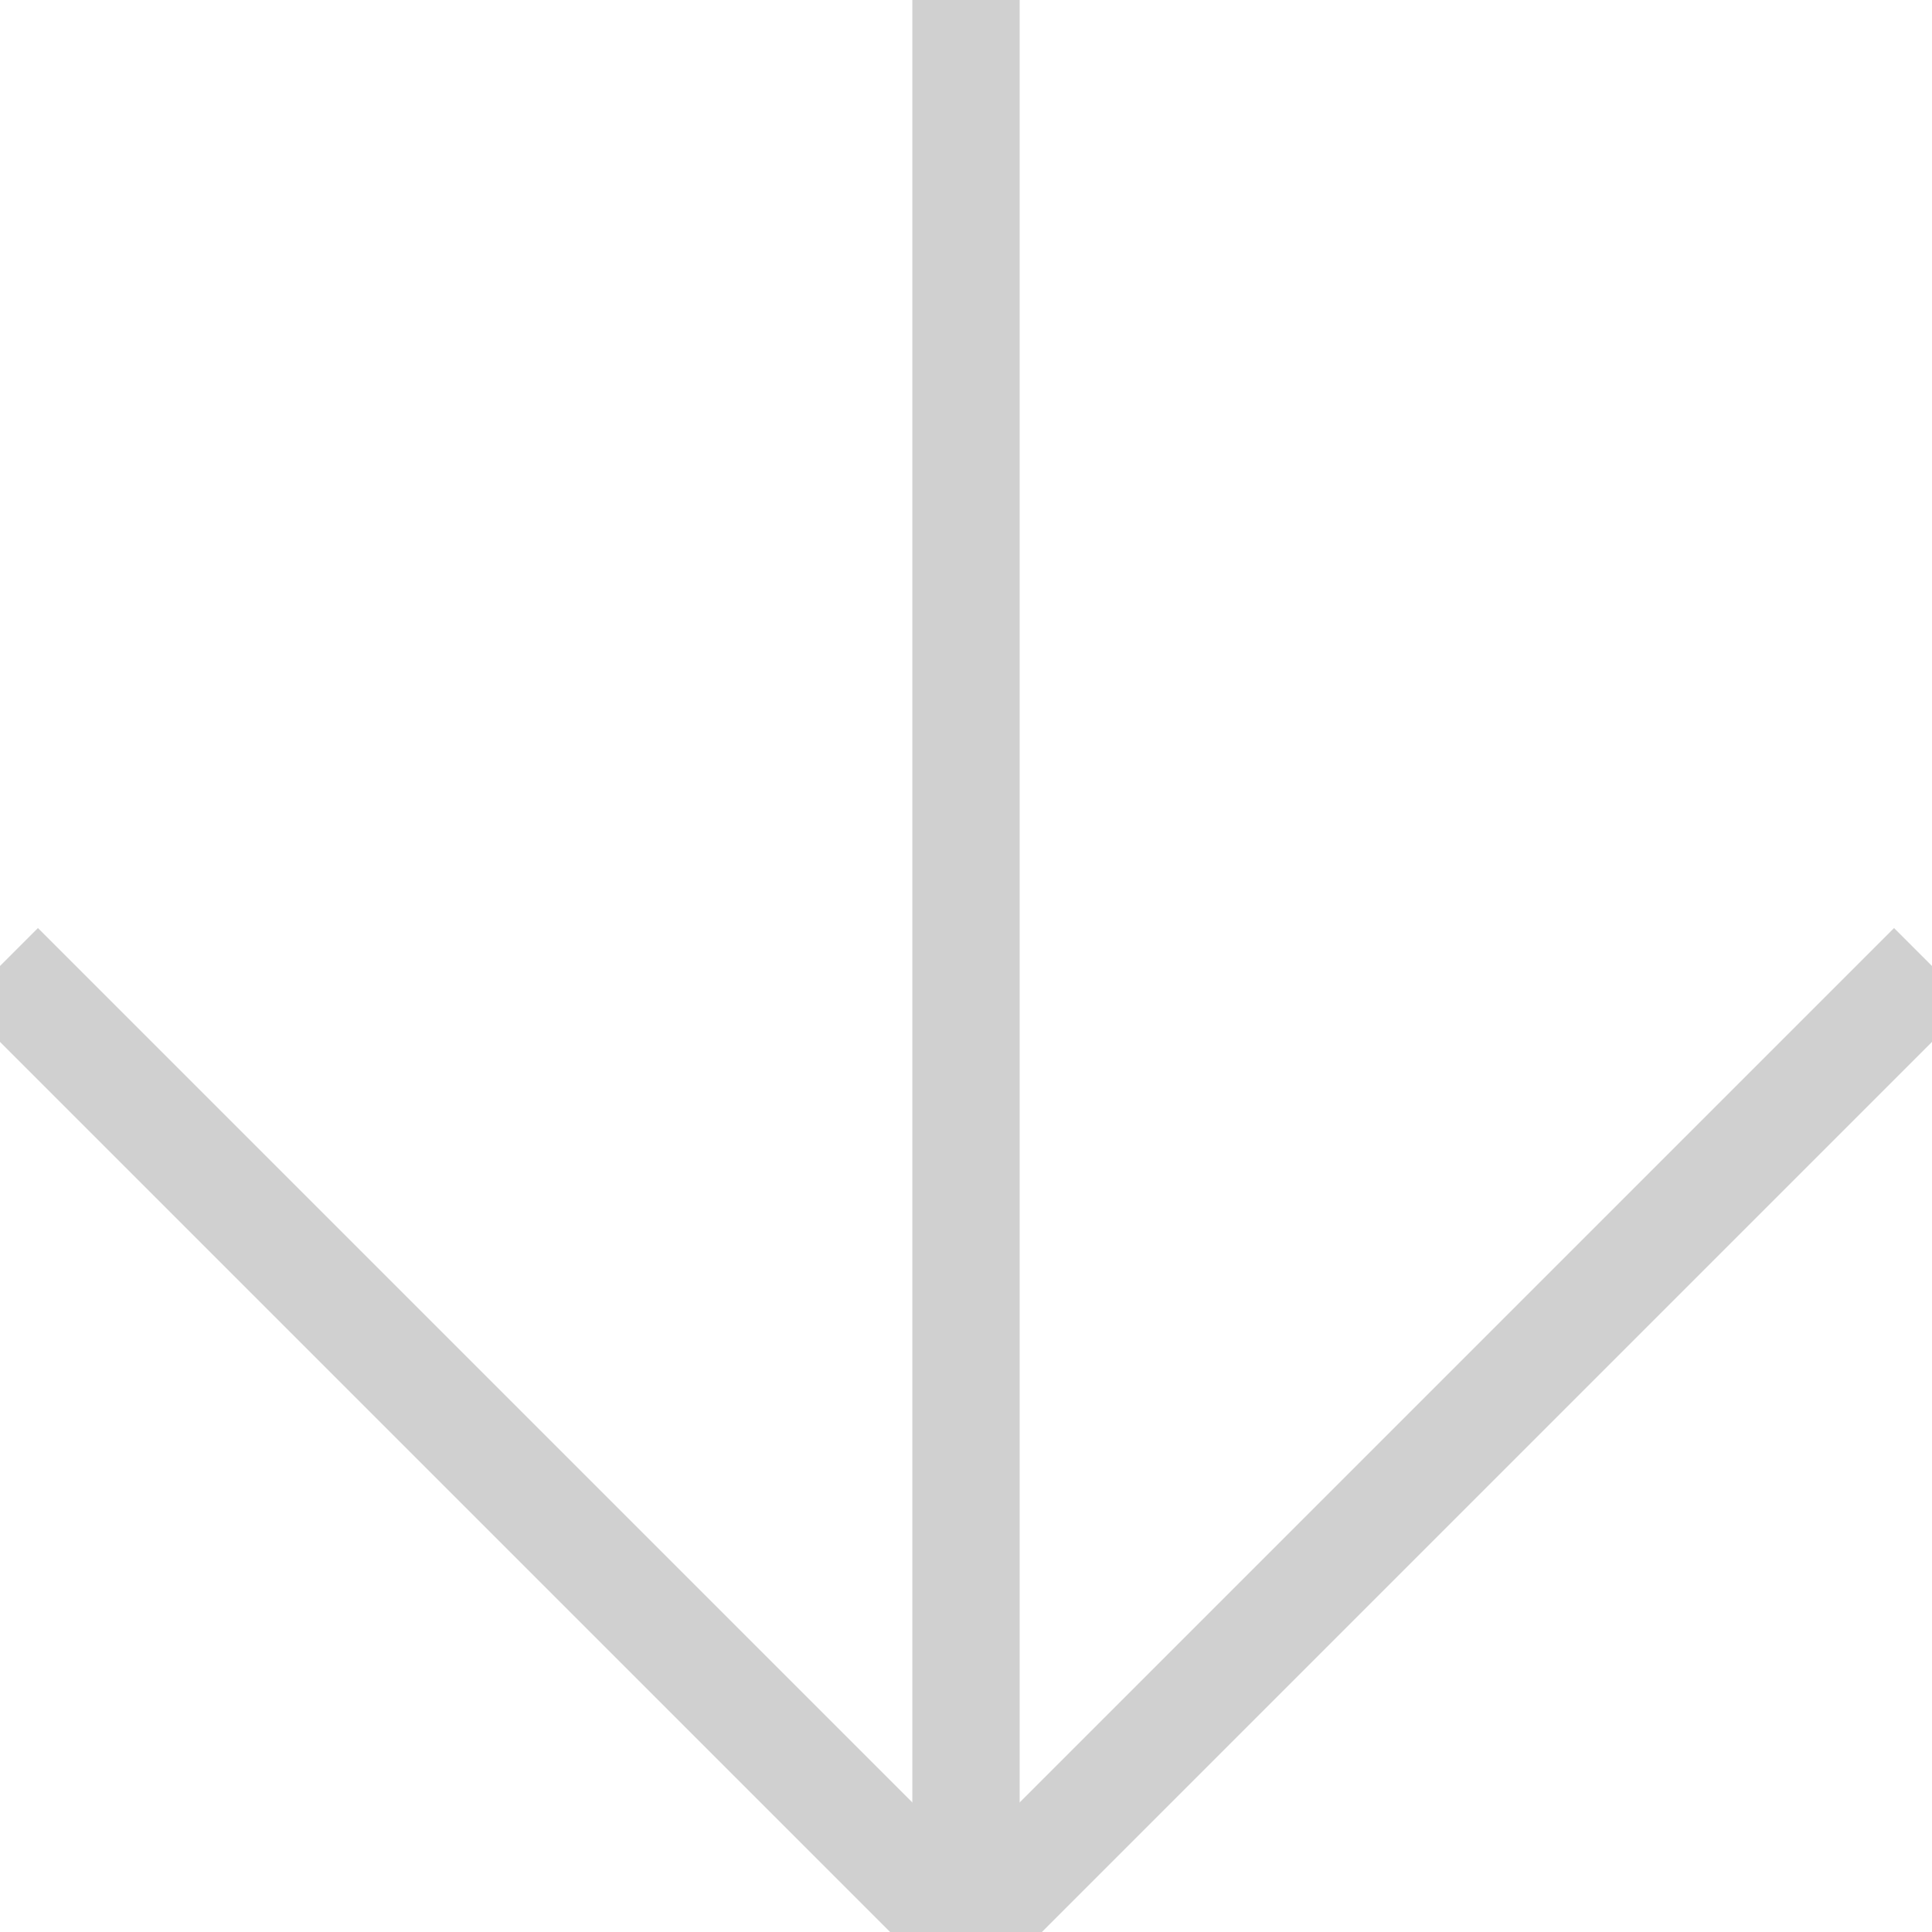
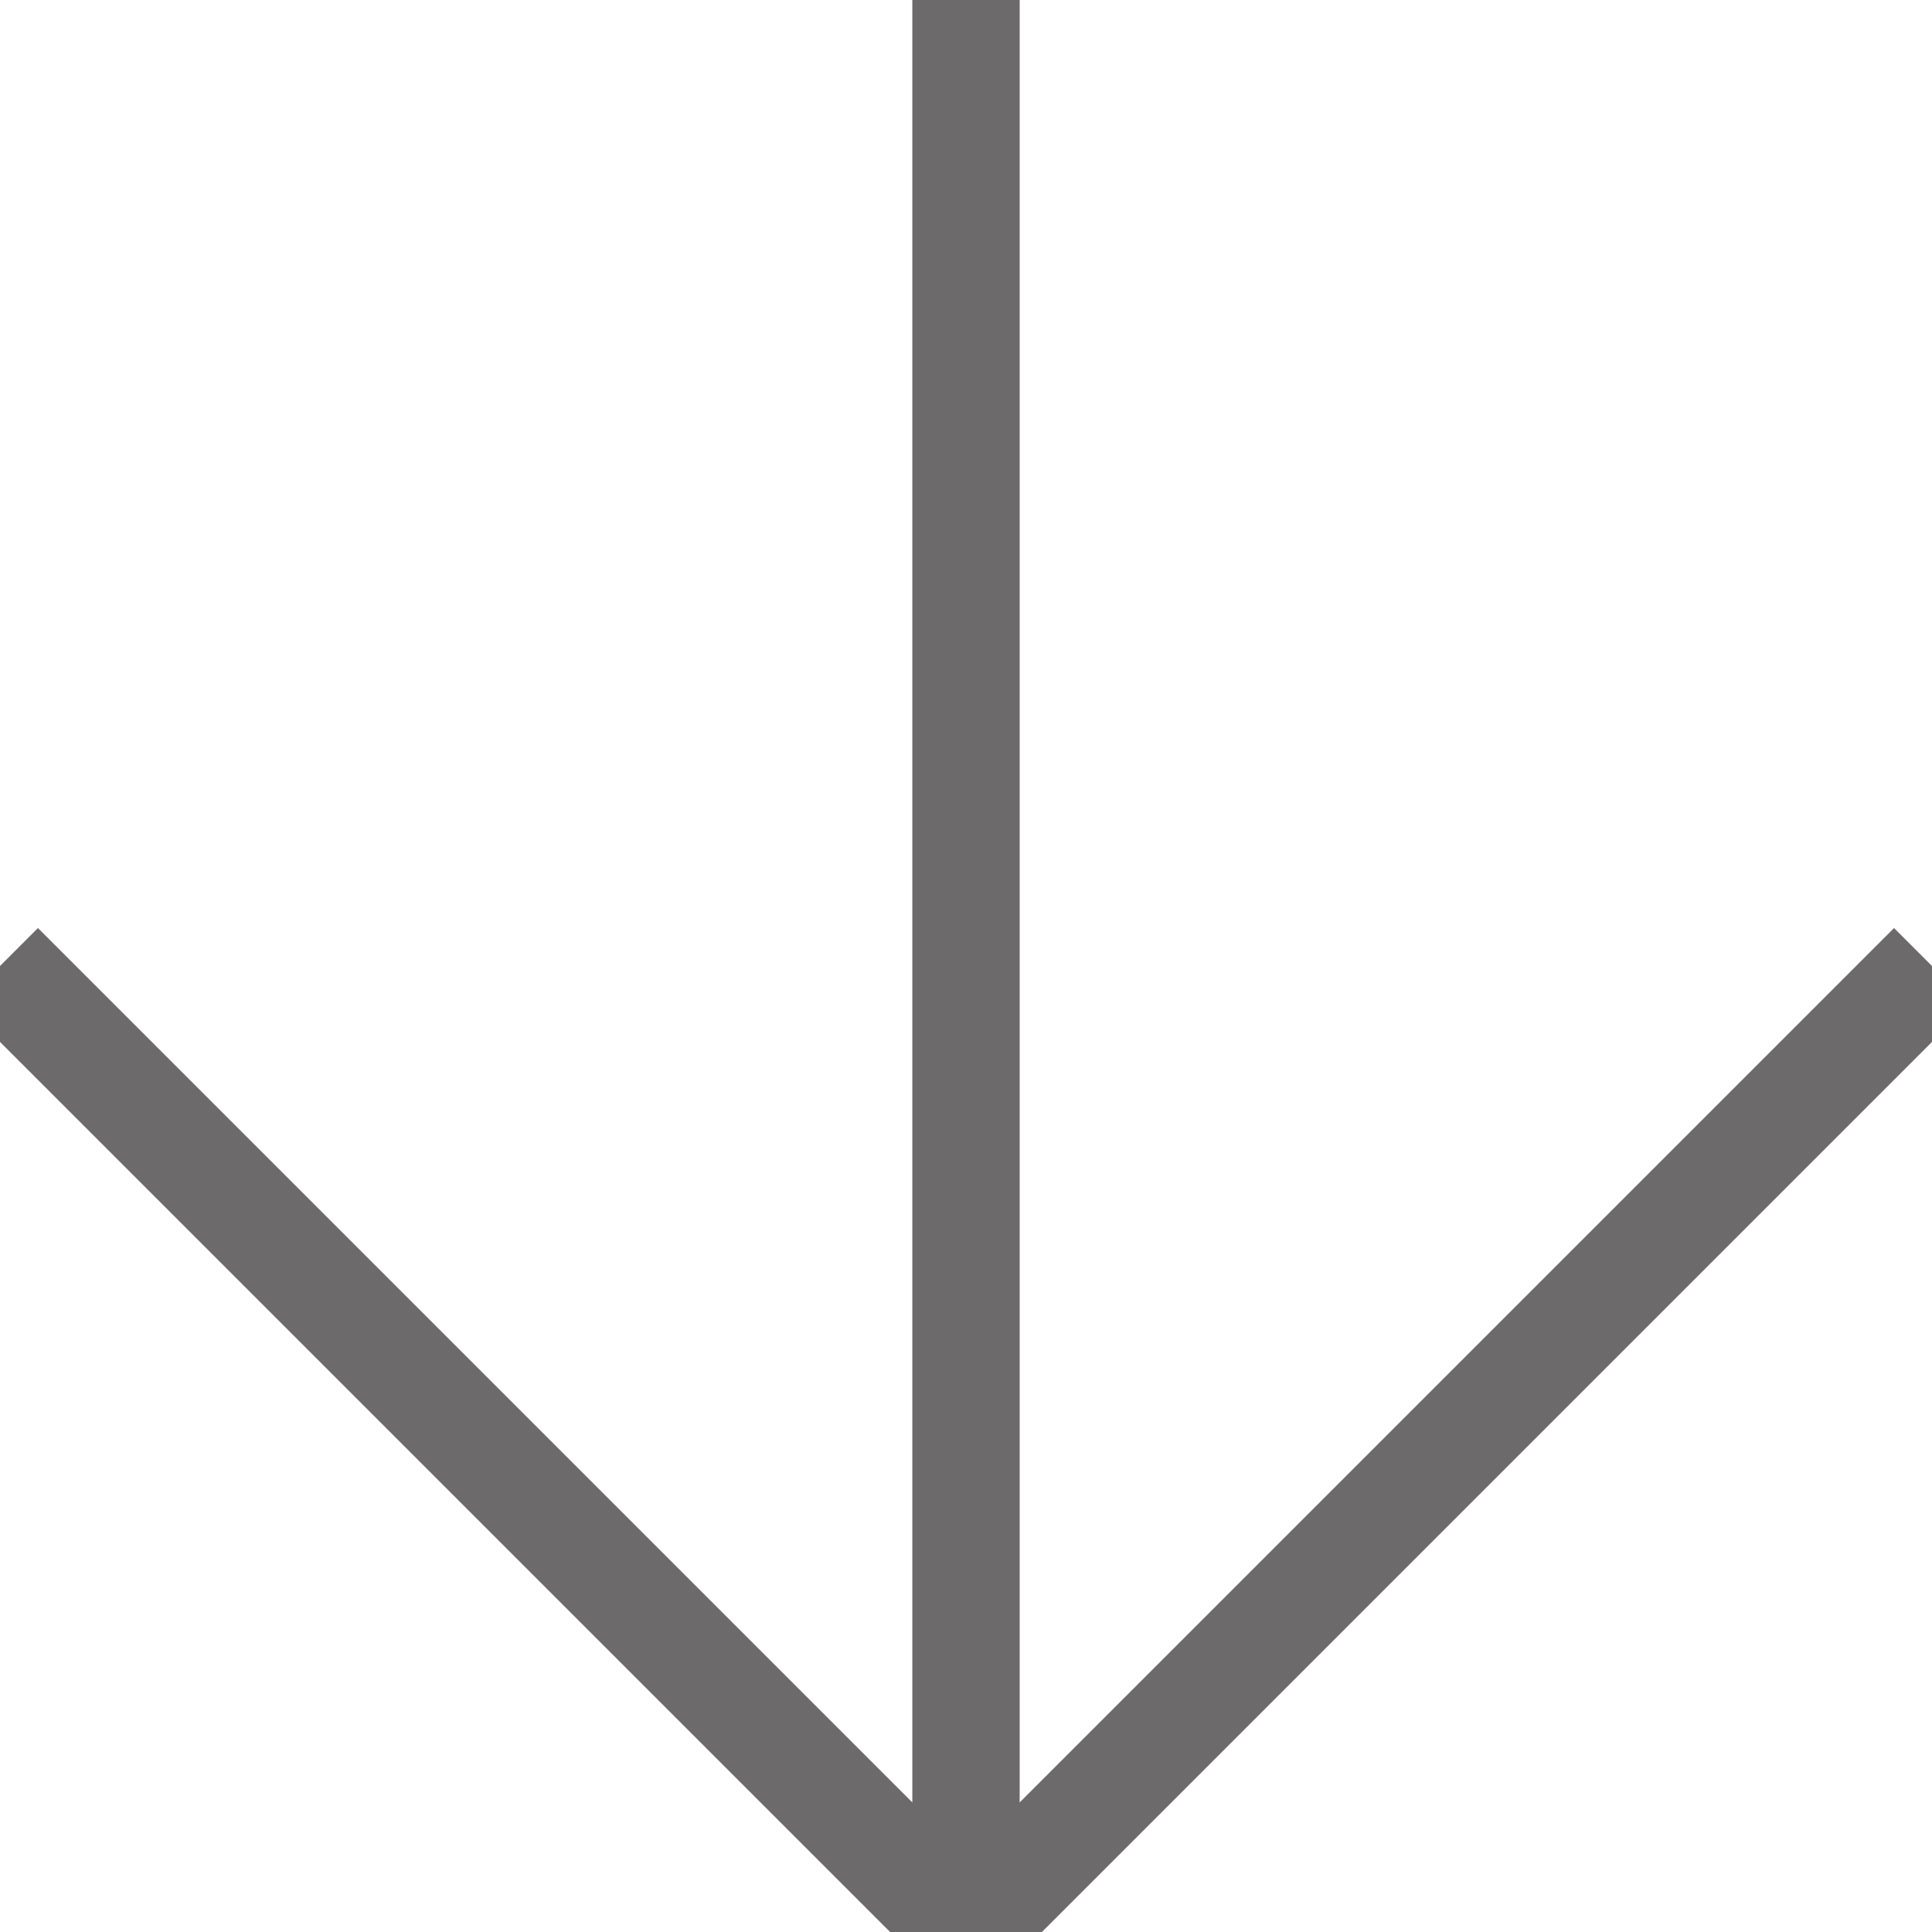
<svg xmlns="http://www.w3.org/2000/svg" width="36px" height="36px" viewBox="0 0 36 36" zoomAndPan="disable" preserveAspectRatio="none">
-   <style type="text/css"> line { stroke: #d0d0d0; stroke-width: 2px; } </style>
+   <style type="text/css"> line { stroke: #6c6a6a; stroke-width: 2px; } </style>
  <line x1="0" y1="18" x2="18" y2="36" />
  <line x1="36" y1="18" x2="18" y2="36" />
  <line x1="18" y1="36" x2="18" y2="0" />
</svg>
